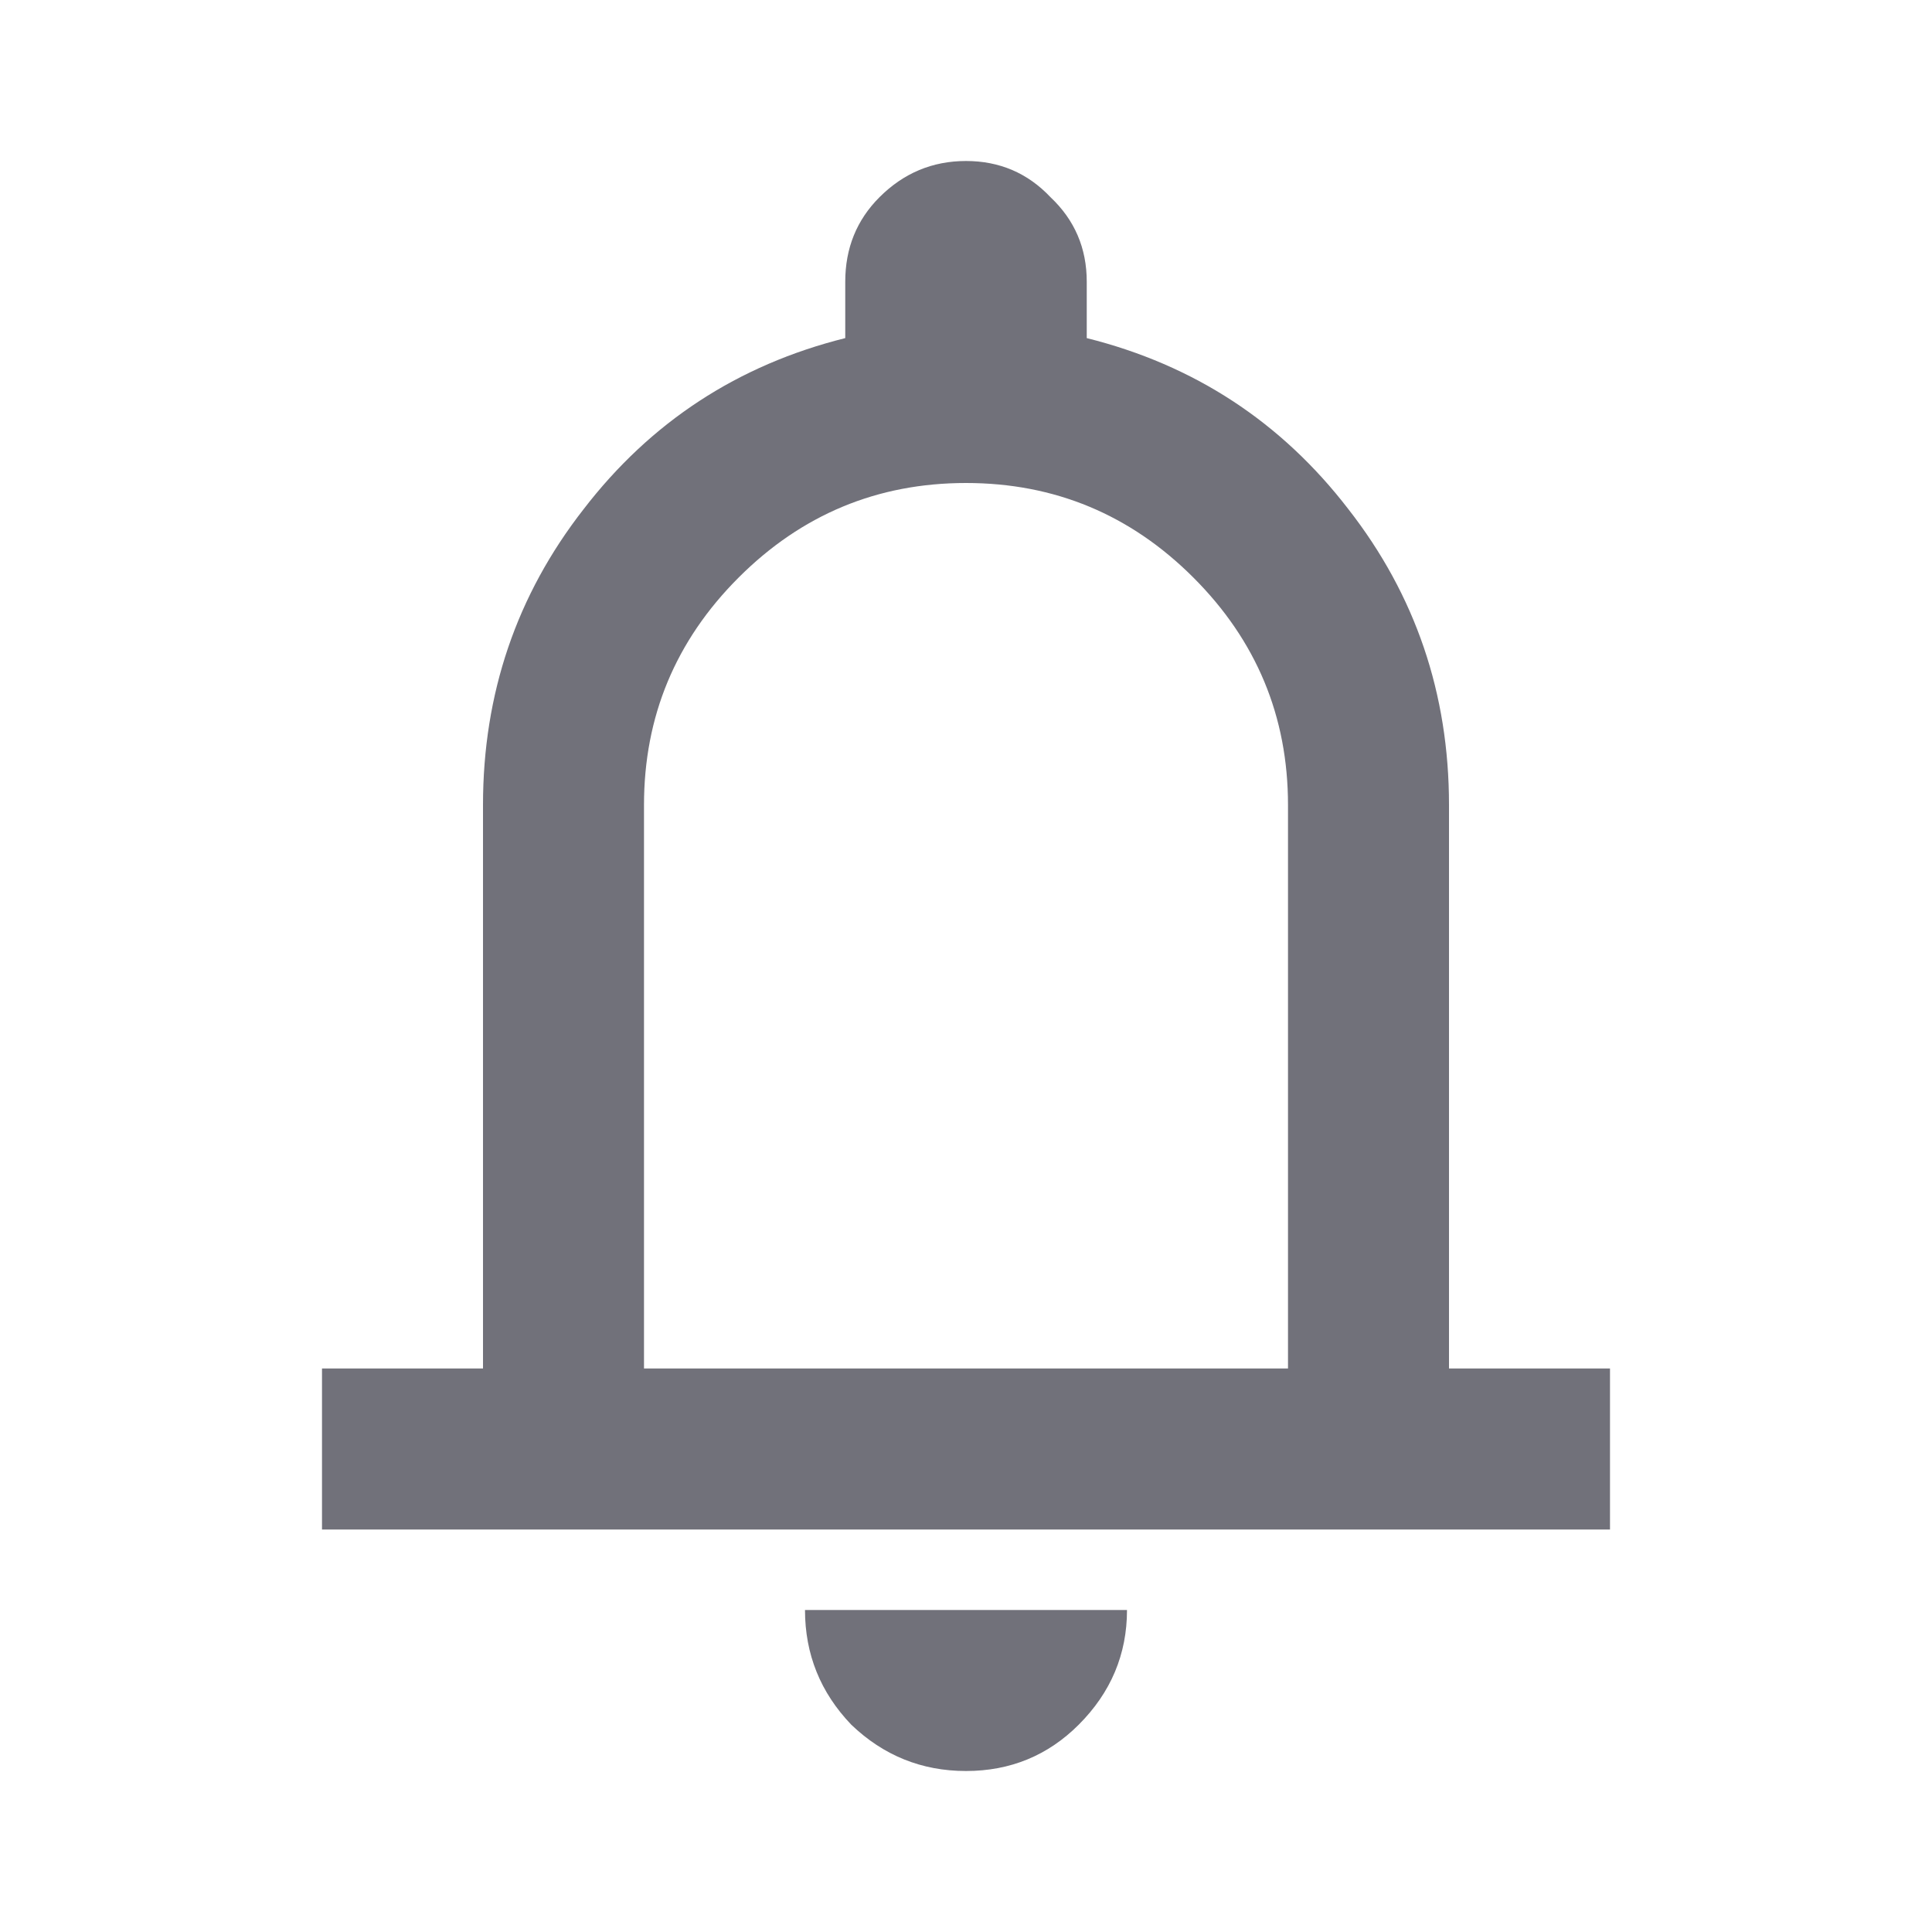
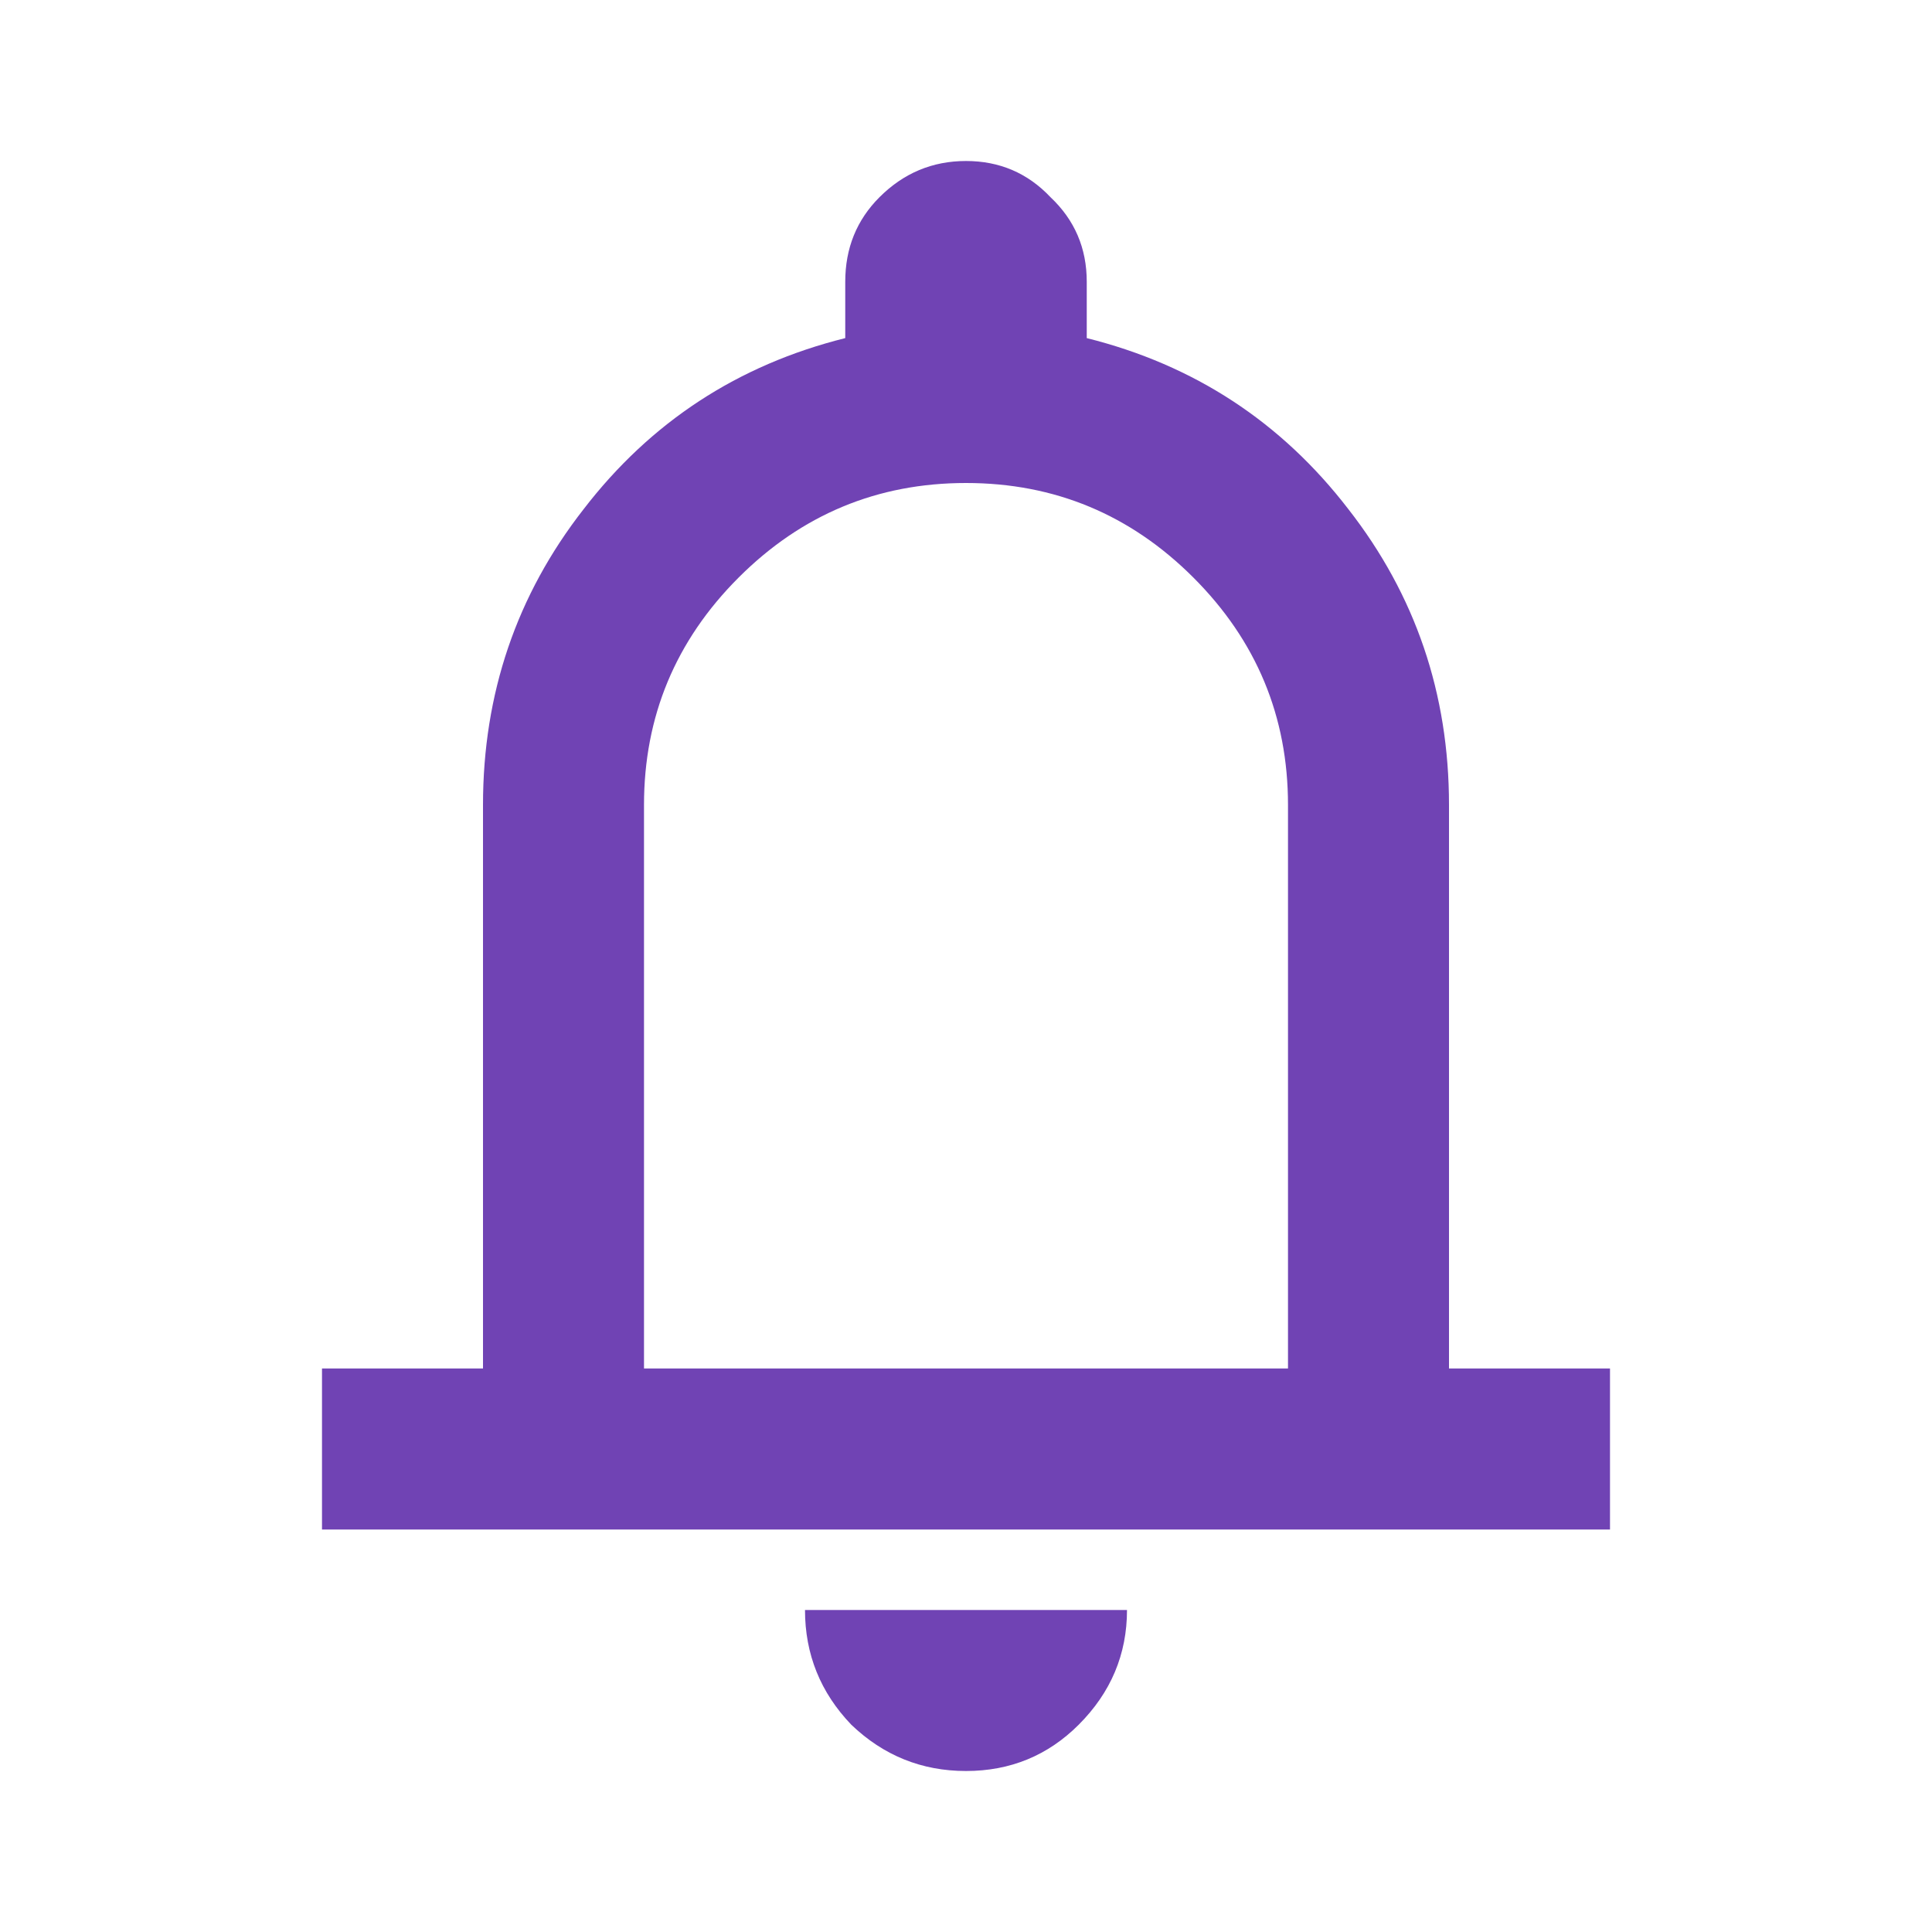
<svg xmlns="http://www.w3.org/2000/svg" preserveAspectRatio="none" overflow="visible" style="display: block;" width="24" height="24" viewBox="0 0 24 24" fill="none">
  <g id="notifications">
-     <path id="icon" d="M4 19V17H6V10C6 8.617 6.417 7.392 7.25 6.325C8.083 5.242 9.167 4.533 10.5 4.2V3.5C10.5 3.083 10.642 2.733 10.925 2.45C11.225 2.15 11.583 2 12 2C12.417 2 12.767 2.15 13.05 2.45C13.35 2.733 13.5 3.083 13.5 3.5V4.2C14.833 4.533 15.917 5.242 16.75 6.325C17.583 7.392 18 8.617 18 10V17H20V19H4ZM12 22C11.45 22 10.975 21.808 10.575 21.425C10.192 21.025 10 20.55 10 20H14C14 20.55 13.8 21.025 13.4 21.425C13.017 21.808 12.55 22 12 22ZM8 17H16V10C16 8.9 15.608 7.958 14.825 7.175C14.042 6.392 13.1 6 12 6C10.9 6 9.958 6.392 9.175 7.175C8.392 7.958 8 8.9 8 10V17Z" fill="#71717A" />
+     <path id="icon" d="M4 19V17H6V10C6 8.617 6.417 7.392 7.25 6.325C8.083 5.242 9.167 4.533 10.5 4.2V3.5C10.5 3.083 10.642 2.733 10.925 2.45C11.225 2.15 11.583 2 12 2C12.417 2 12.767 2.15 13.05 2.45C13.35 2.733 13.5 3.083 13.5 3.5V4.2C14.833 4.533 15.917 5.242 16.75 6.325C17.583 7.392 18 8.617 18 10V17H20V19H4ZM12 22C11.45 22 10.975 21.808 10.575 21.425C10.192 21.025 10 20.55 10 20H14C14 20.55 13.8 21.025 13.4 21.425C13.017 21.808 12.55 22 12 22ZM8 17H16V10C16 8.9 15.608 7.958 14.825 7.175C14.042 6.392 13.1 6 12 6C10.9 6 9.958 6.392 9.175 7.175C8.392 7.958 8 8.9 8 10V17Z" fill="#7043B4" />
  </g>
</svg>
